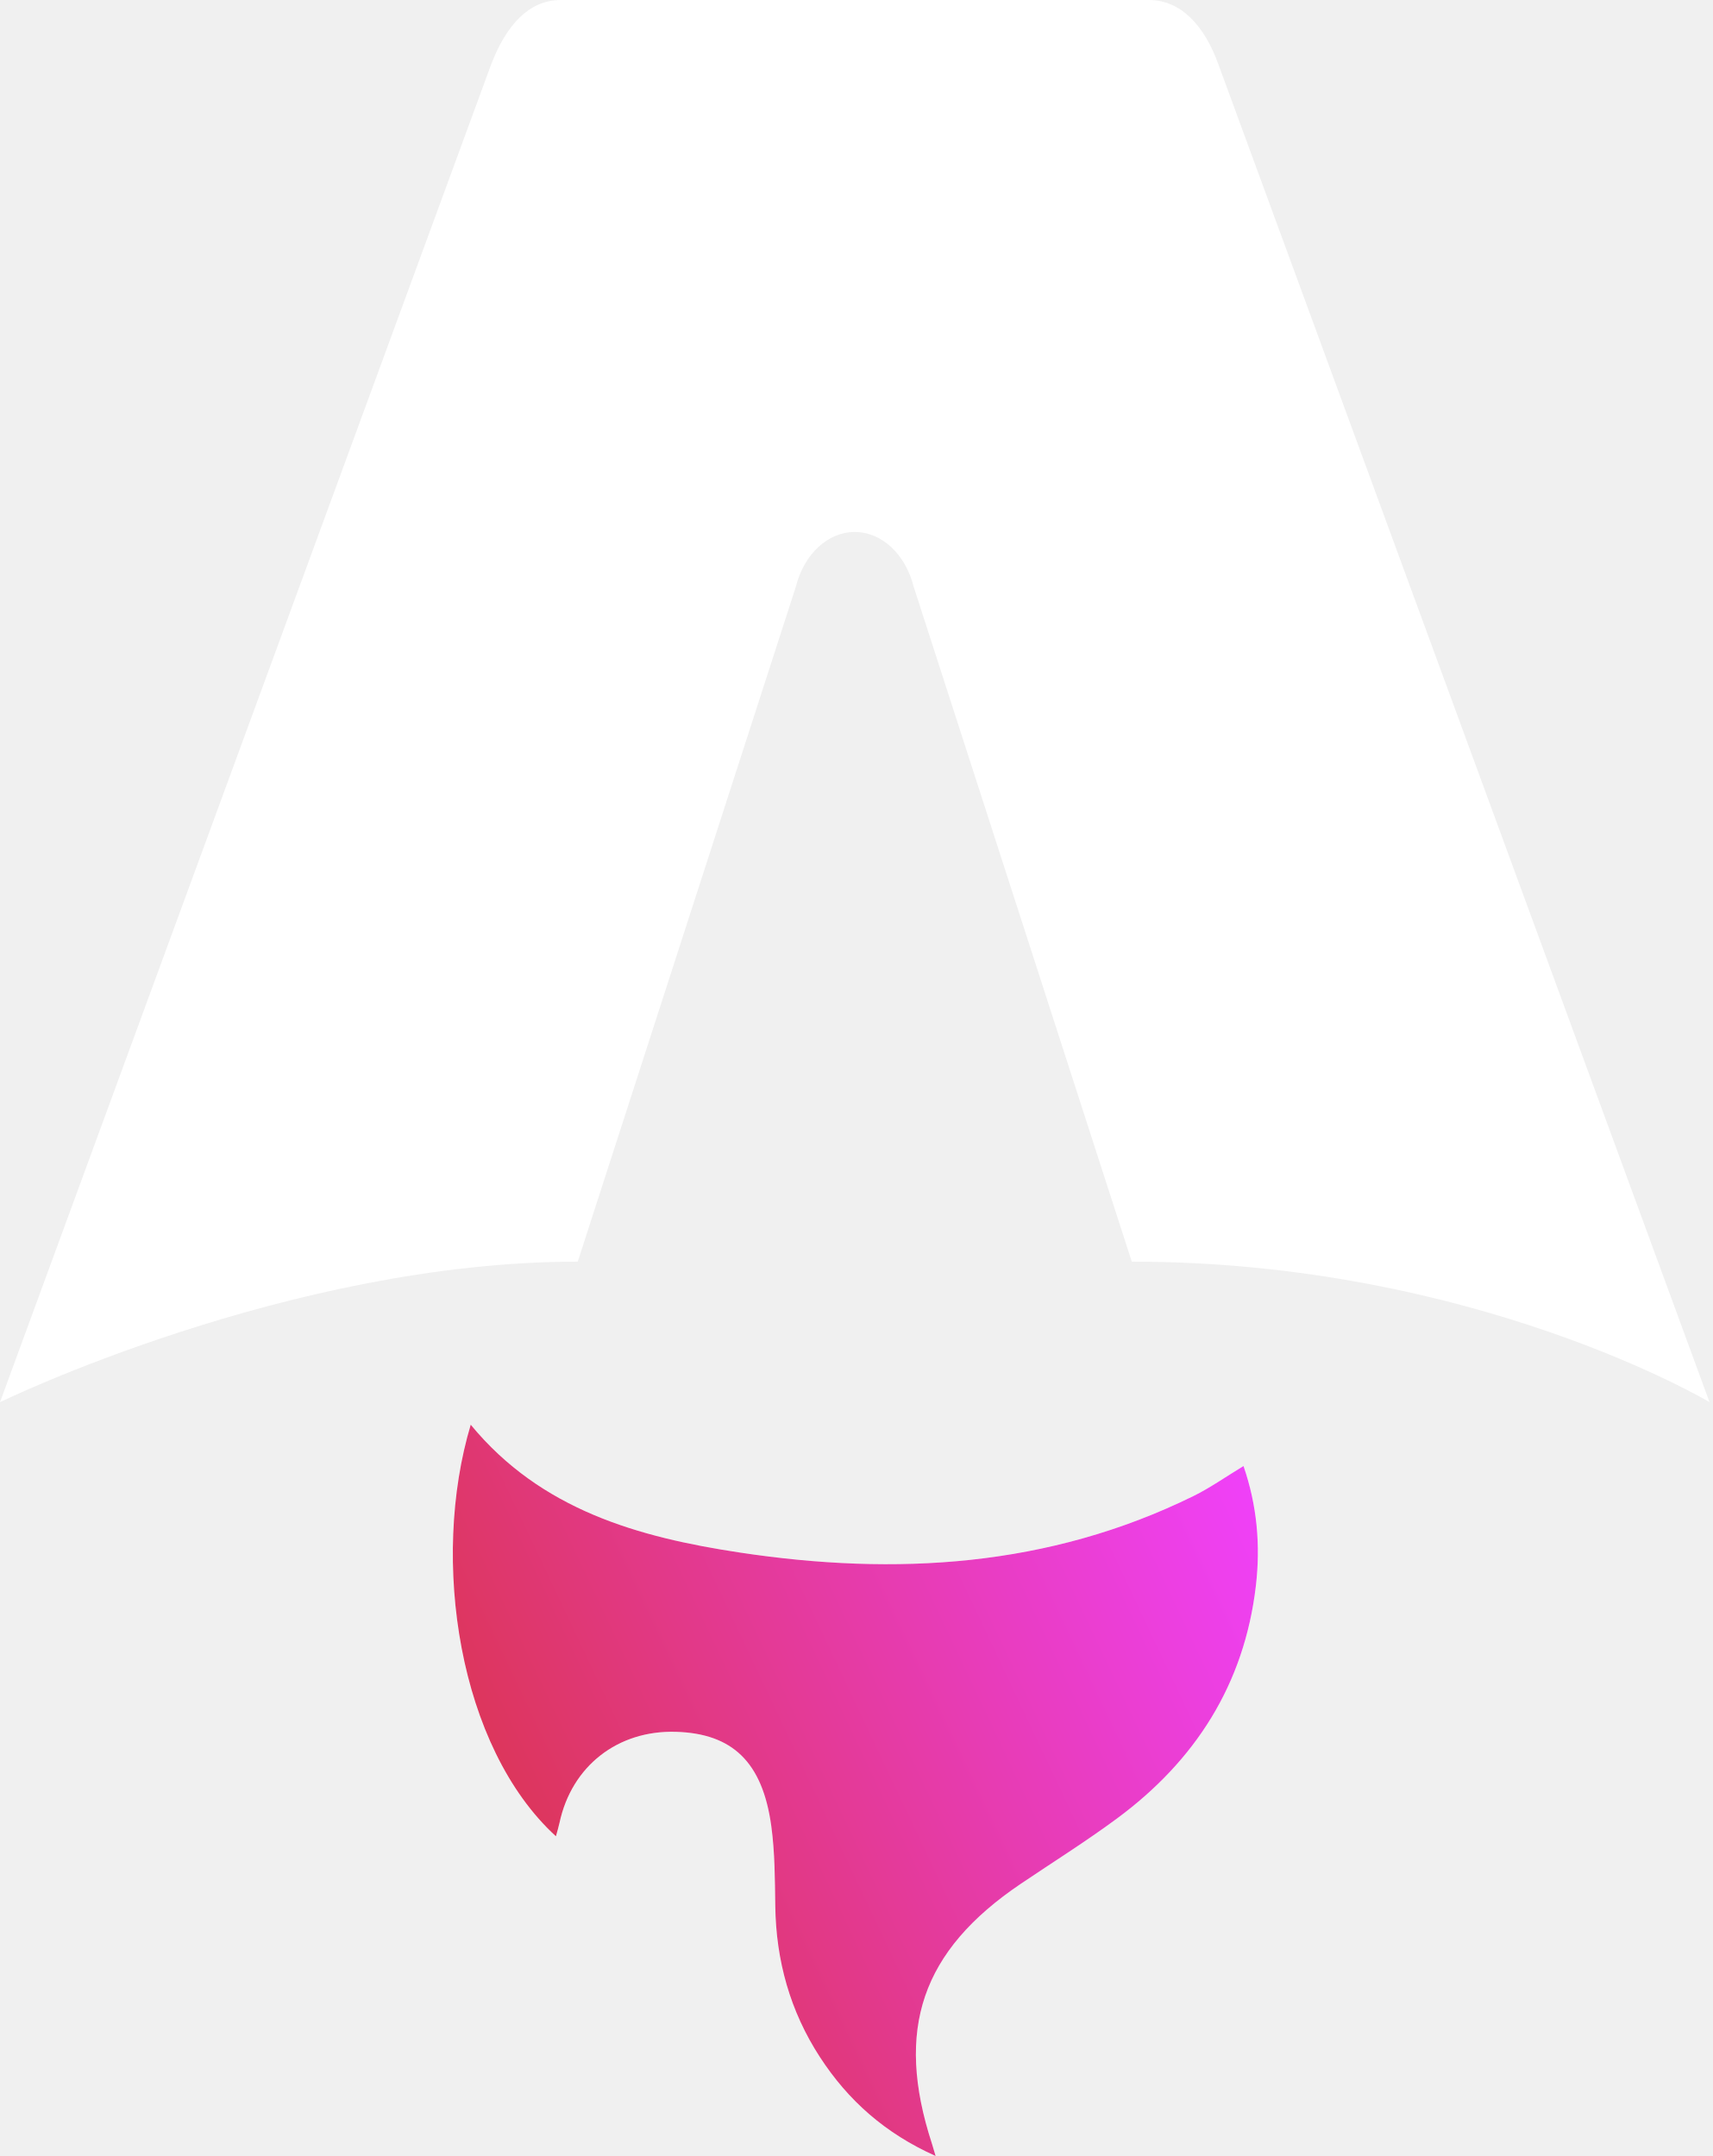
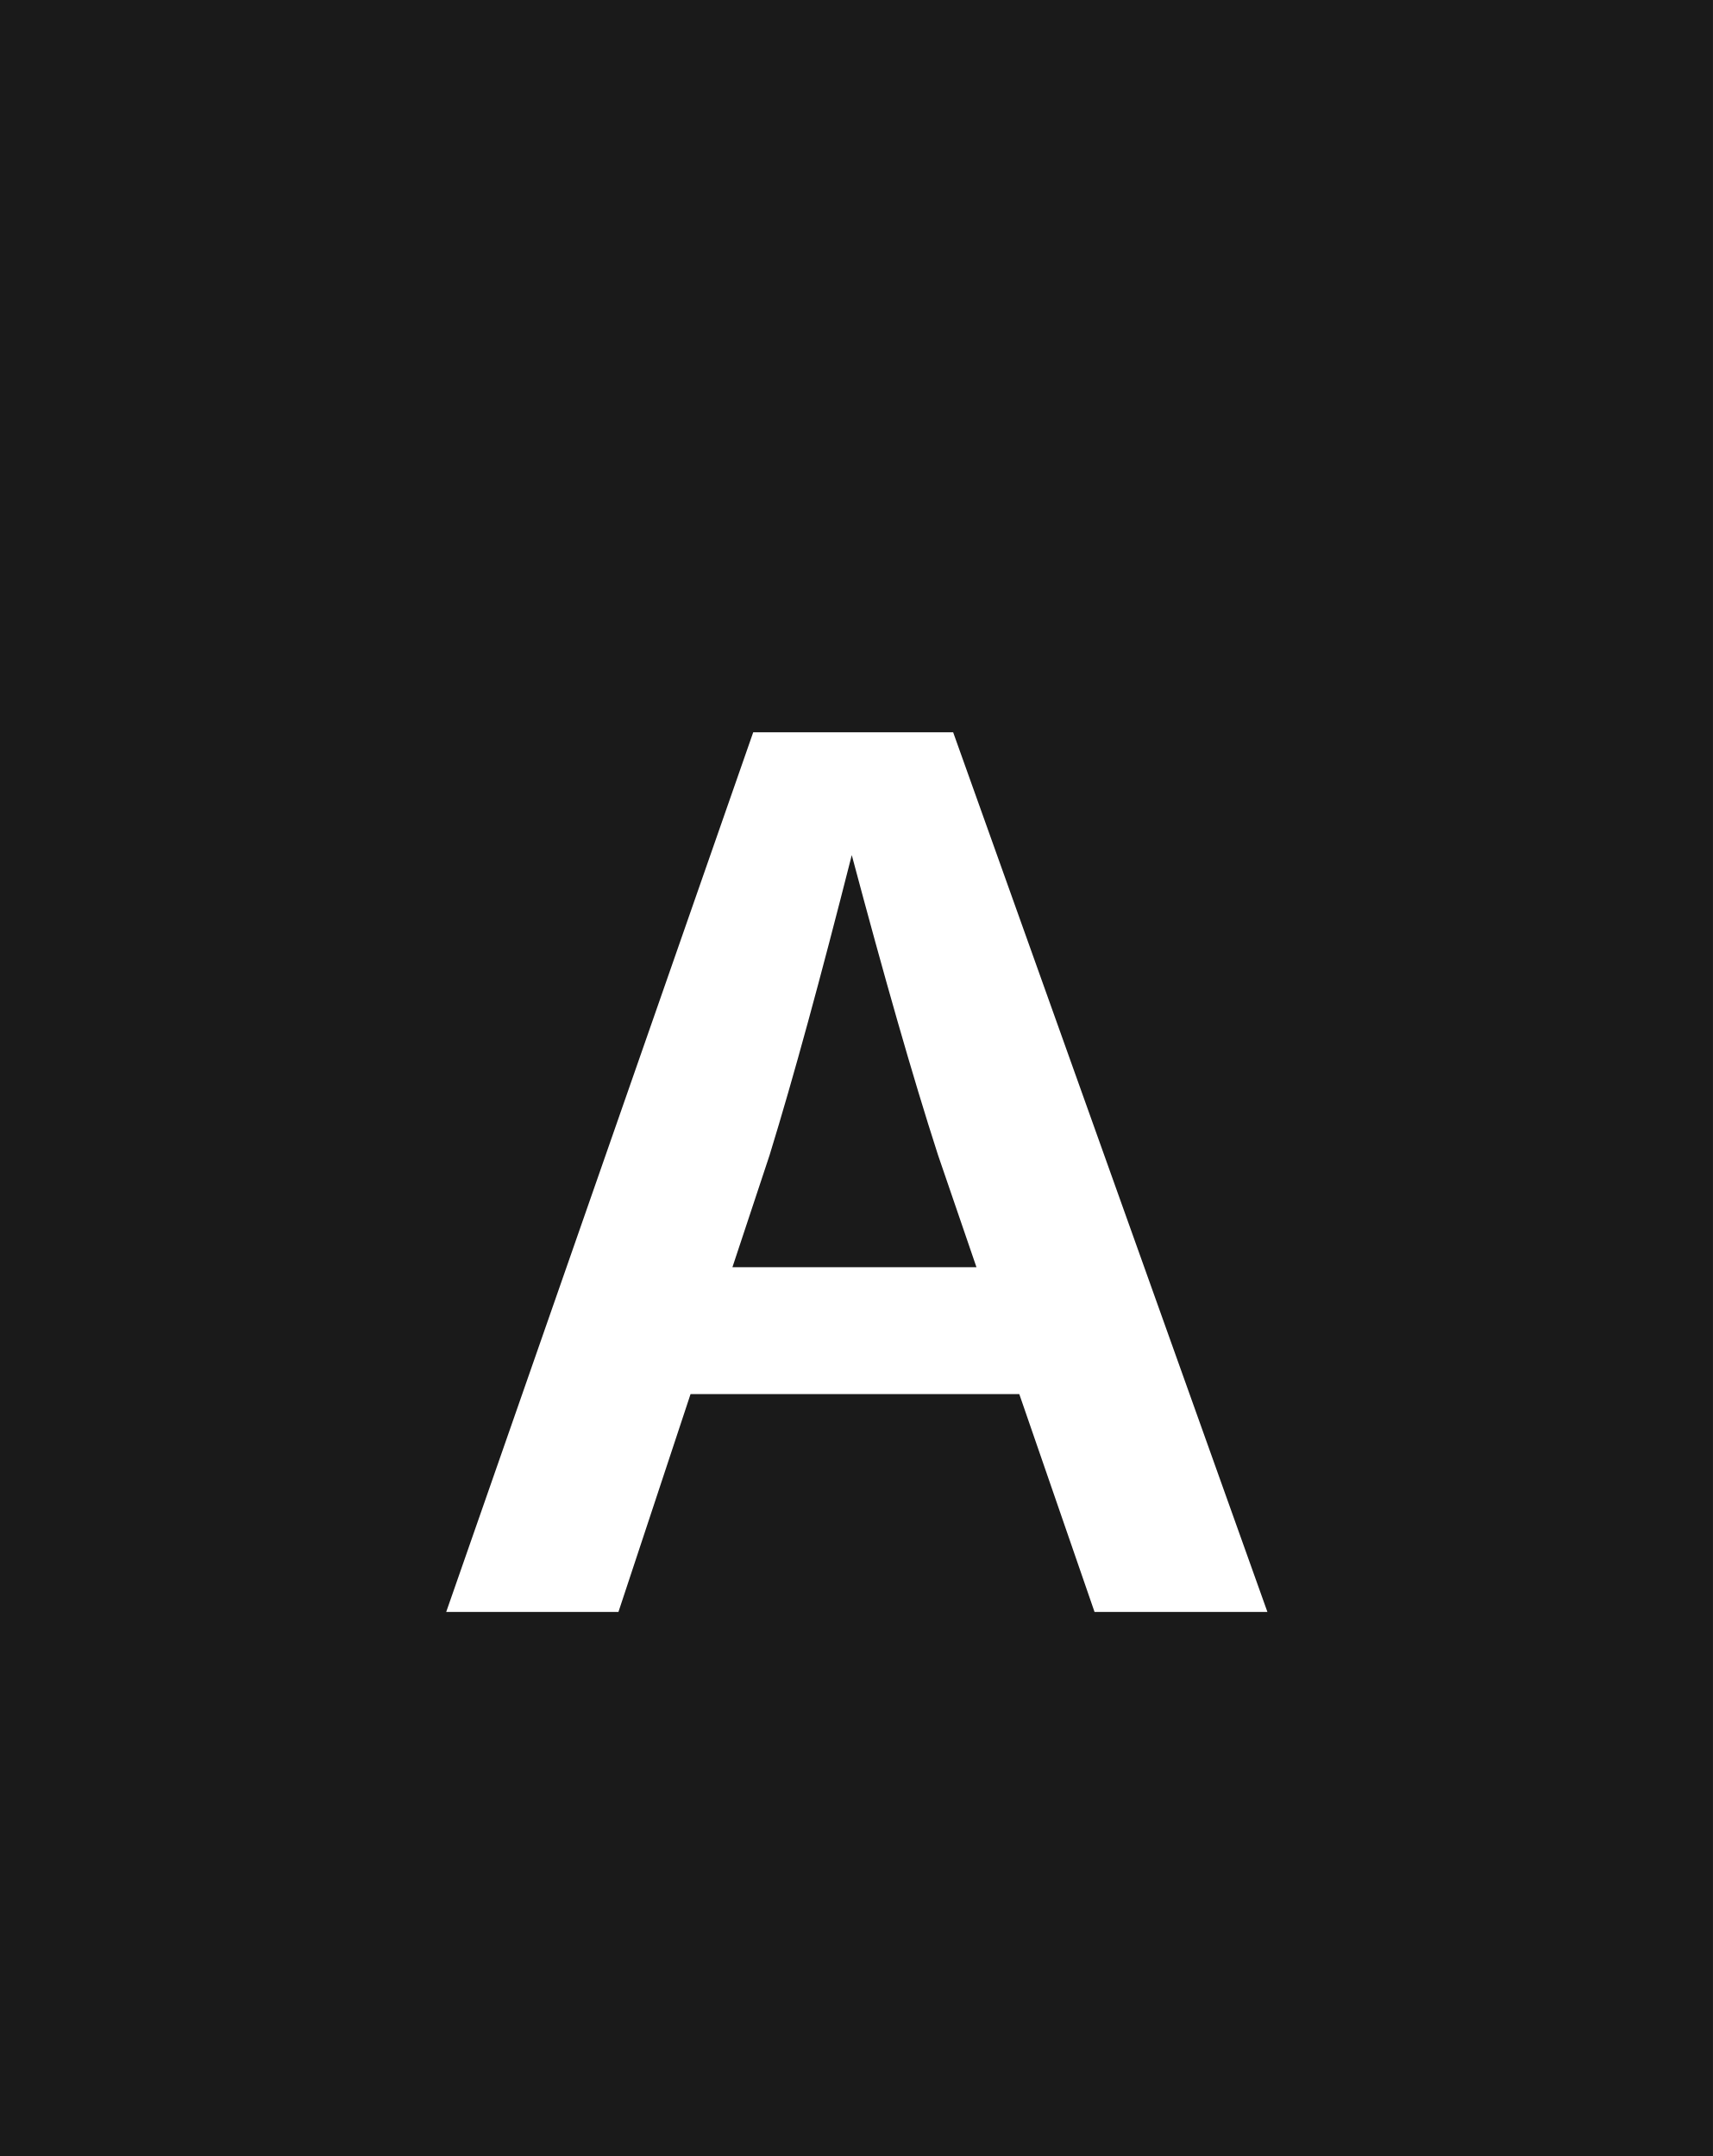
<svg xmlns="http://www.w3.org/2000/svg" width="85" height="107" viewBox="0 0 85 107" fill="none">
-   <path fill="white" d="M27.589 91.136C22.756 86.718 21.344 77.433 23.358 70.707C26.85 74.948 31.689 76.291 36.7 77.05C44.438 78.22 52.036 77.782 59.223 74.246C60.045 73.841 60.805 73.303 61.704 72.757C62.378 74.714 62.553 76.689 62.318 78.7C61.745 83.596 59.309 87.378 55.433 90.245C53.883 91.392 52.244 92.417 50.643 93.498C45.726 96.821 44.396 100.718 46.243 106.386C46.287 106.525 46.327 106.663 46.426 107C43.916 105.876 42.082 104.24 40.684 102.089C39.209 99.819 38.507 97.308 38.47 94.591C38.451 93.269 38.451 91.934 38.273 90.631C37.839 87.453 36.347 86.03 33.536 85.948C30.652 85.864 28.37 87.647 27.765 90.455C27.719 90.671 27.652 90.884 27.585 91.134L27.589 91.136Z" />
-   <path fill="url(#paint0_linear_1_59)" d="M27.589 91.136C22.756 86.718 21.344 77.433 23.358 70.707C26.85 74.948 31.689 76.291 36.7 77.05C44.438 78.22 52.036 77.782 59.223 74.246C60.045 73.841 60.805 73.303 61.704 72.757C62.378 74.714 62.553 76.689 62.318 78.7C61.745 83.596 59.309 87.378 55.433 90.245C53.883 91.392 52.244 92.417 50.643 93.498C45.726 96.821 44.396 100.718 46.243 106.386C46.287 106.525 46.327 106.663 46.426 107C43.916 105.876 42.082 104.24 40.684 102.089C39.209 99.819 38.507 97.308 38.47 94.591C38.451 93.269 38.451 91.934 38.273 90.631C37.839 87.453 36.347 86.03 33.536 85.948C30.652 85.864 28.37 87.647 27.765 90.455C27.719 90.671 27.652 90.884 27.585 91.134L27.589 91.136Z" />
-   <path fill="white" d="M0 69.587C0 69.587 14.314 62.614 28.668 62.614L39.49 29.12C39.895 27.501 41.078 26.4 42.414 26.4C43.749 26.4 44.932 27.501 45.338 29.12L56.16 62.614C73.16 62.614 84.828 69.587 84.828 69.587C84.828 69.587 60.514 3.352 60.467 3.219C59.769 1.261 58.591 0 57.003 0H27.827C26.239 0 25.109 1.261 24.363 3.219C24.311 3.35 0 69.587 0 69.587Z" />
-   <defs>
-     <linearGradient id="paint0_linear_1_59" x1="22.47" y1="107" x2="69.145" y2="84.947" gradientUnits="userSpaceOnUse">
-       <stop stop-color="#D83333" />
-       <stop offset="1" stop-color="#F041FF" />
-     </linearGradient>
-   </defs>
+   <rect width="85" height="107" fill="#1a1a1a" />
+   <text x="42.5" y="80" font-family="system-ui, -apple-system, sans-serif" font-size="60" font-weight="600" fill="white" text-anchor="middle">A</text>
</svg>
